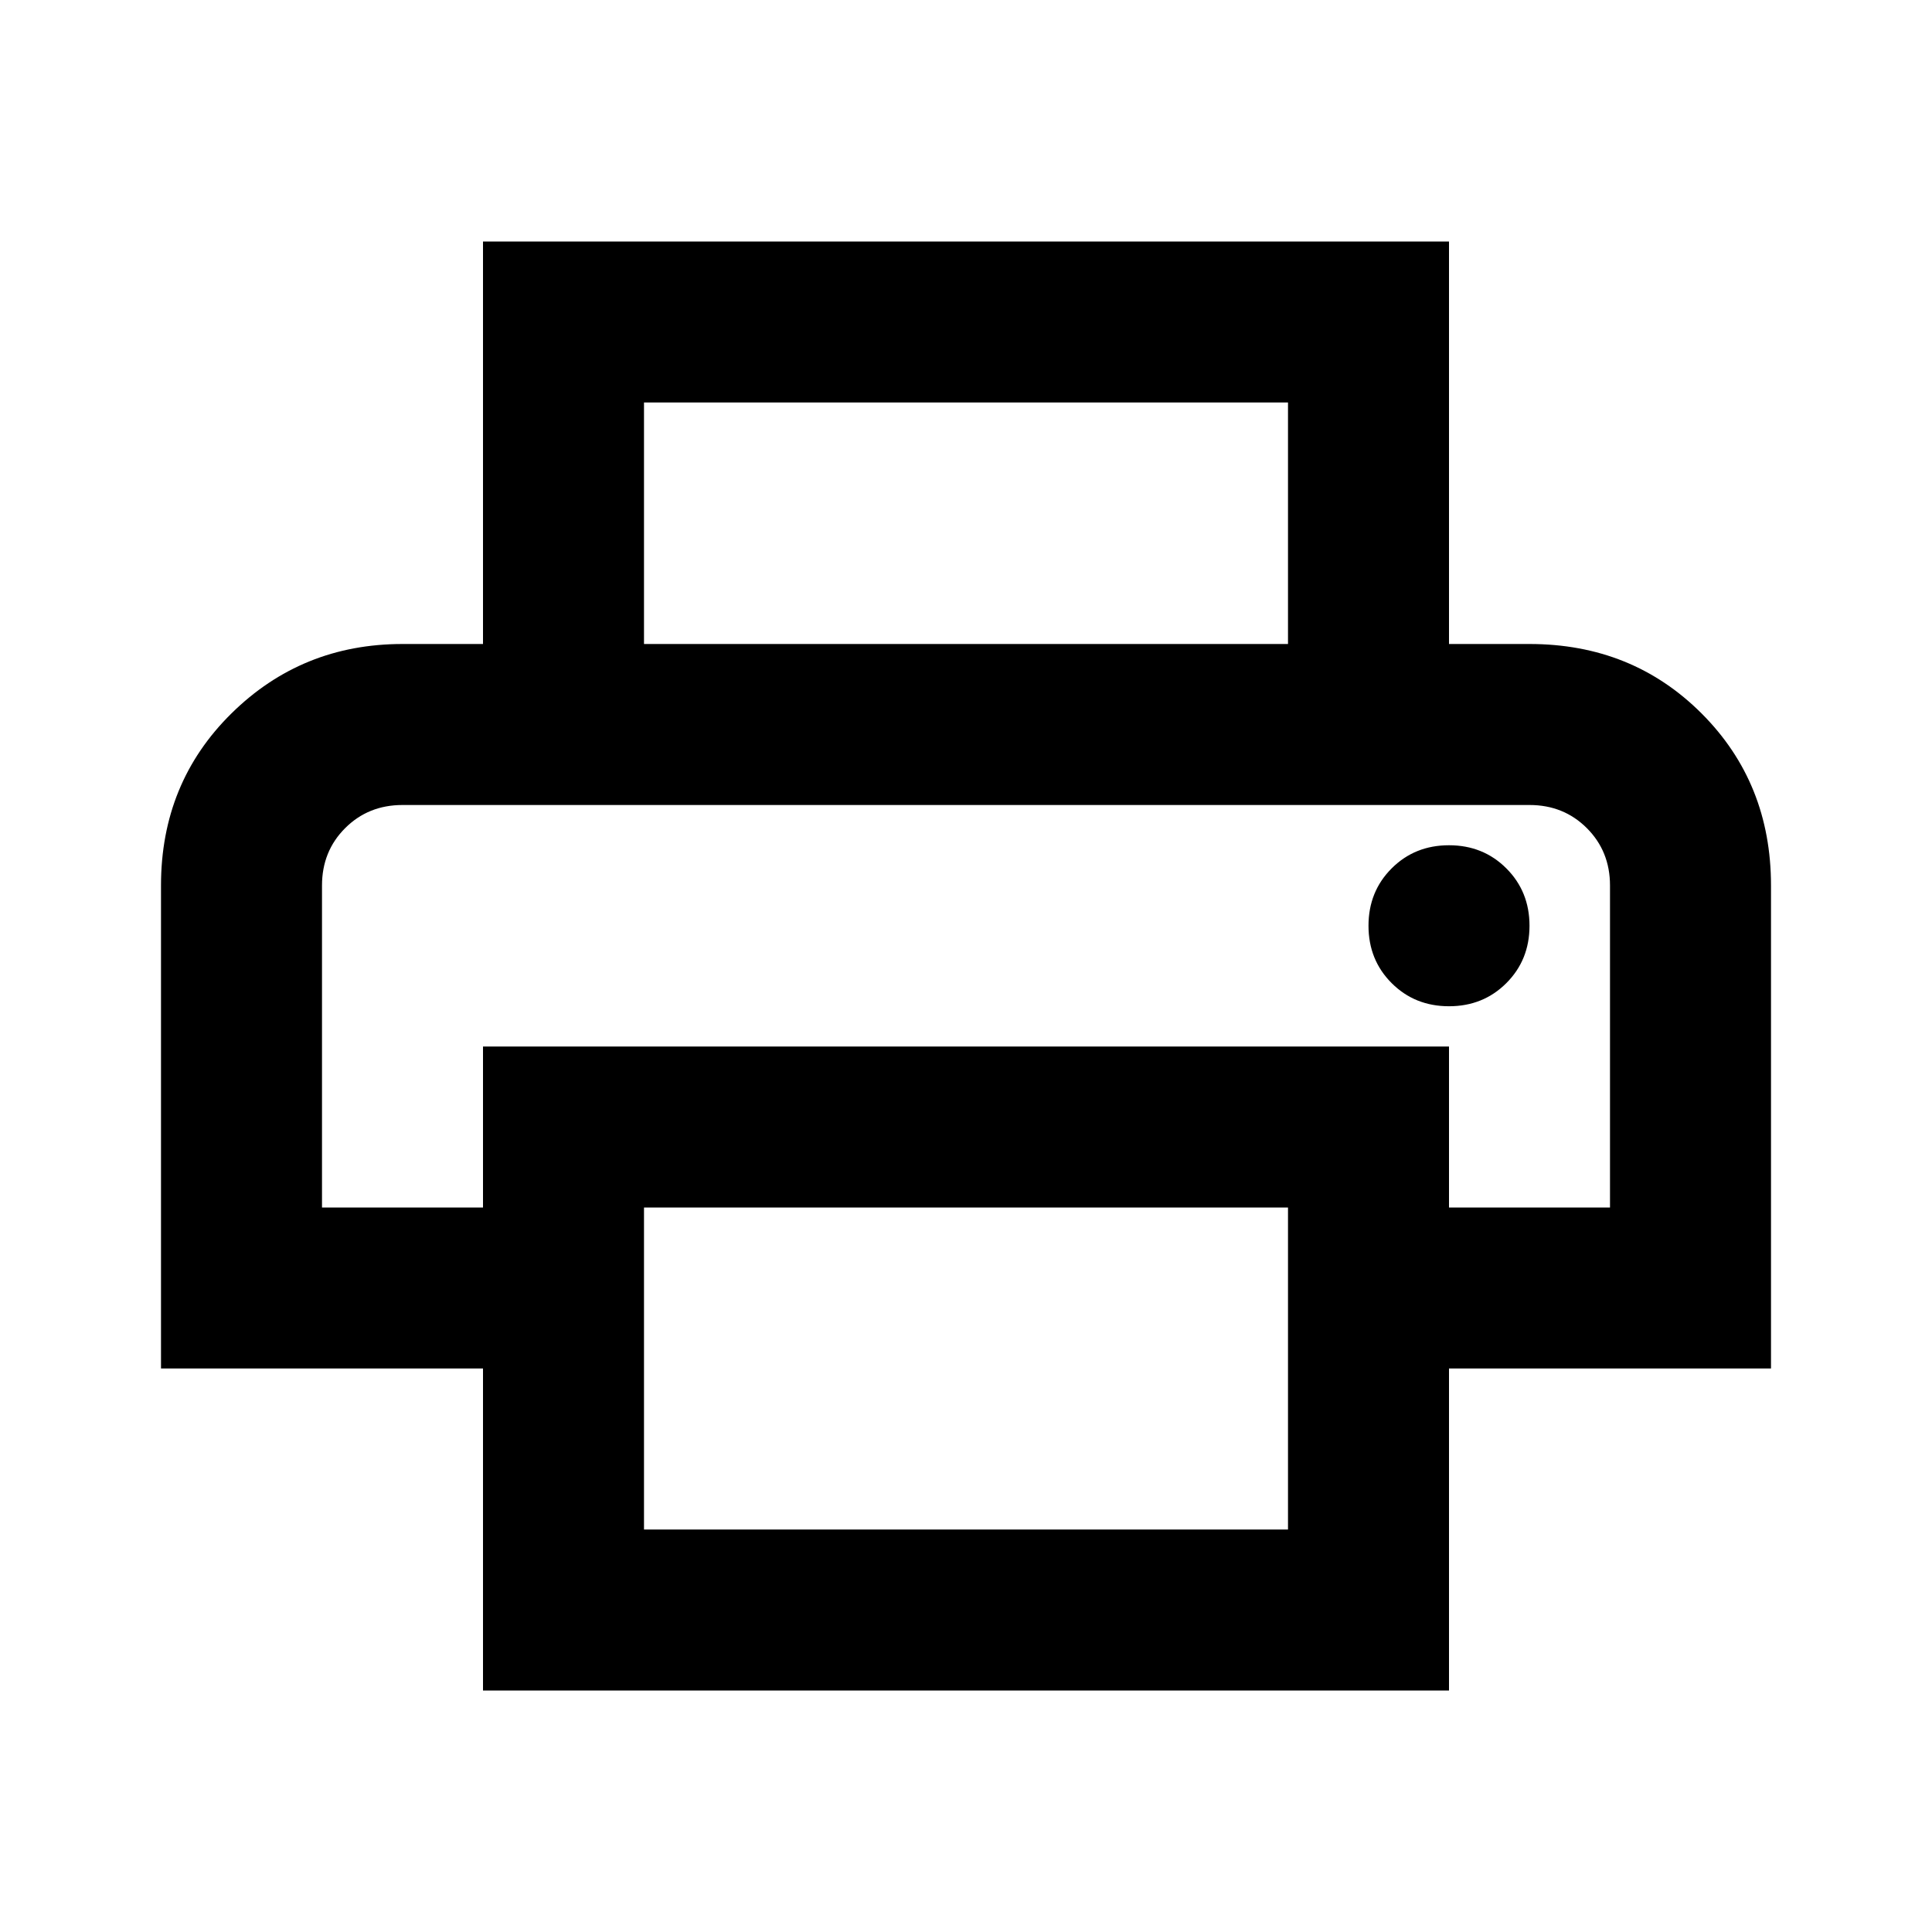
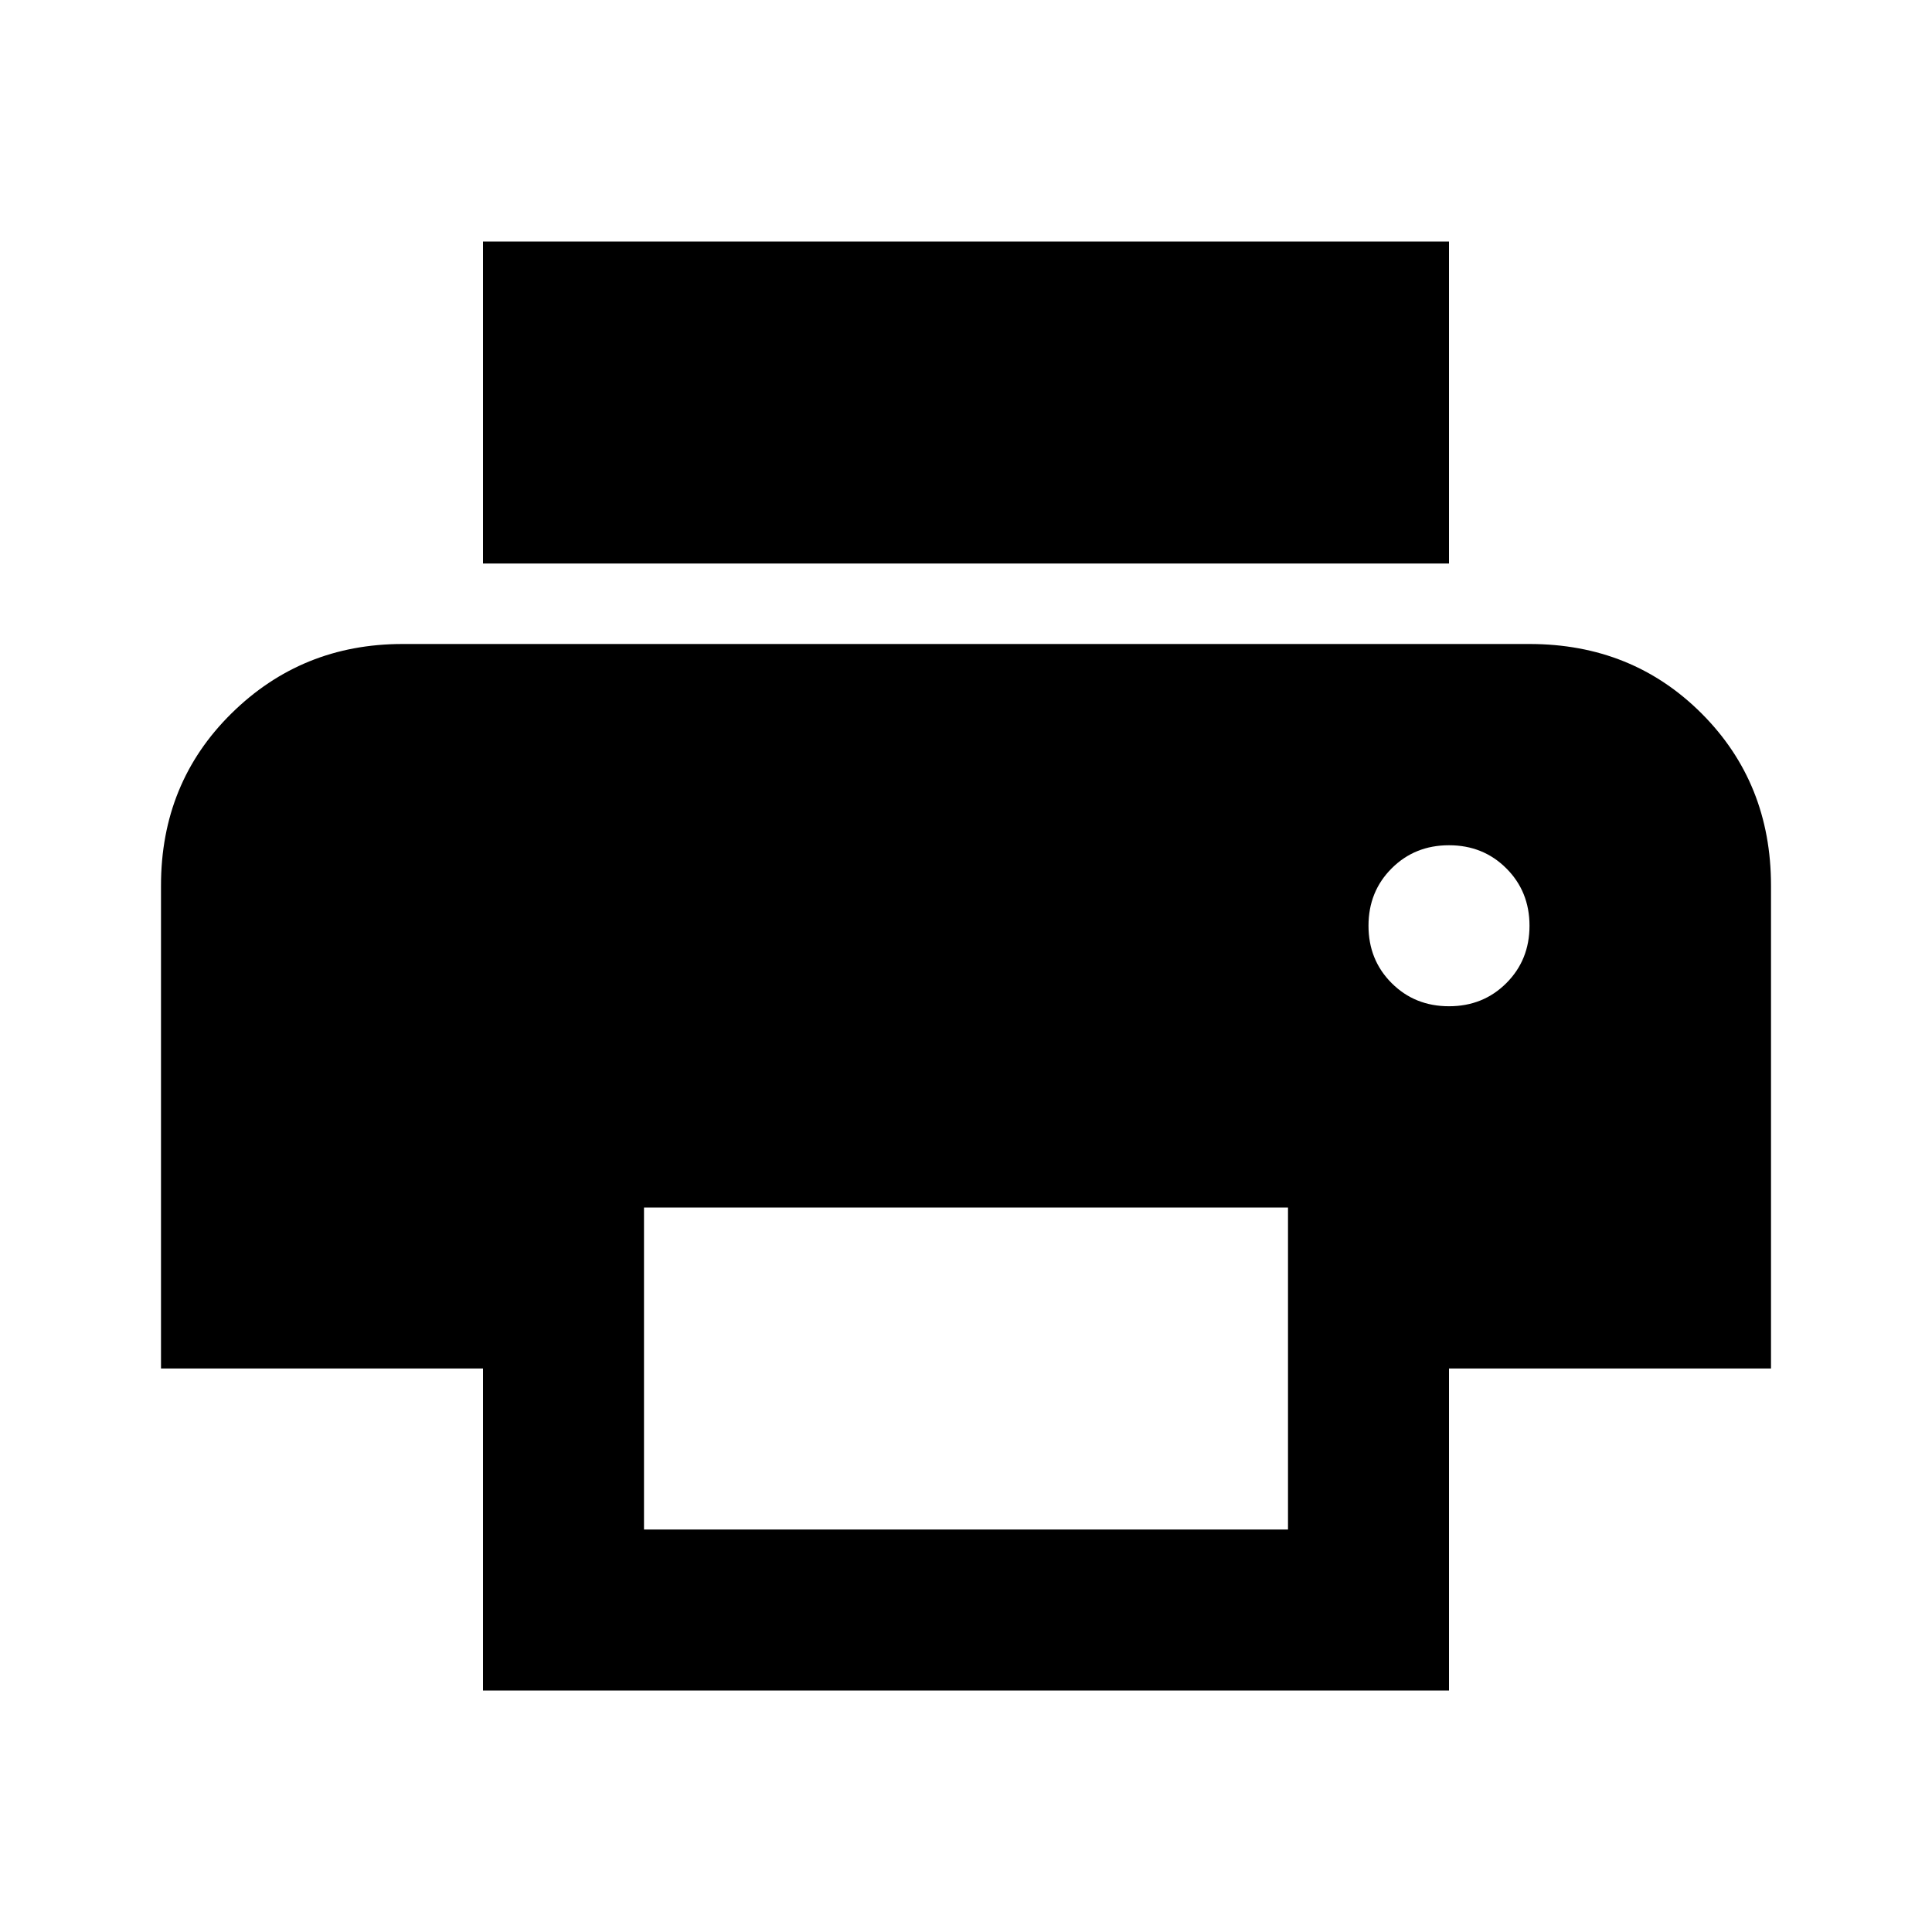
<svg xmlns="http://www.w3.org/2000/svg" height="24" viewBox="0 -960 960 960" width="24">
-   <path d="M640-640v-120H320v120h-80v-200h480v200h-80Zm-480 80h640-640Zm560 100q17 0 28.5-11.5T760-500q0-17-11.5-28.5T720-540q-17 0-28.5 11.5T680-500q0 17 11.5 28.5T720-460Zm-80 260v-160H320v160h320Zm80 80H240v-160H80v-240q0-51 35-85.5t85-34.5h560q51 0 85.5 34.5T880-520v240H720v160Zm80-240v-160q0-17-11.5-28.5T760-560H200q-17 0-28.5 11.5T160-520v160h80v-80h480v80h80Z" />
+   <path d="M720-680H240v-160h480v160Zm0 220q17 0 28.5-11.5T760-500q0-17-11.5-28.5T720-540q-17 0-28.5 11.5T680-500q0 17 11.5 28.5T720-460Zm-80 260v-160H320v160h320Zm80 80H240v-160H80v-240q0-51 35-85.5t85-34.5h560q51 0 85.5 34.5T880-520v240H720v160Z" />
</svg>
